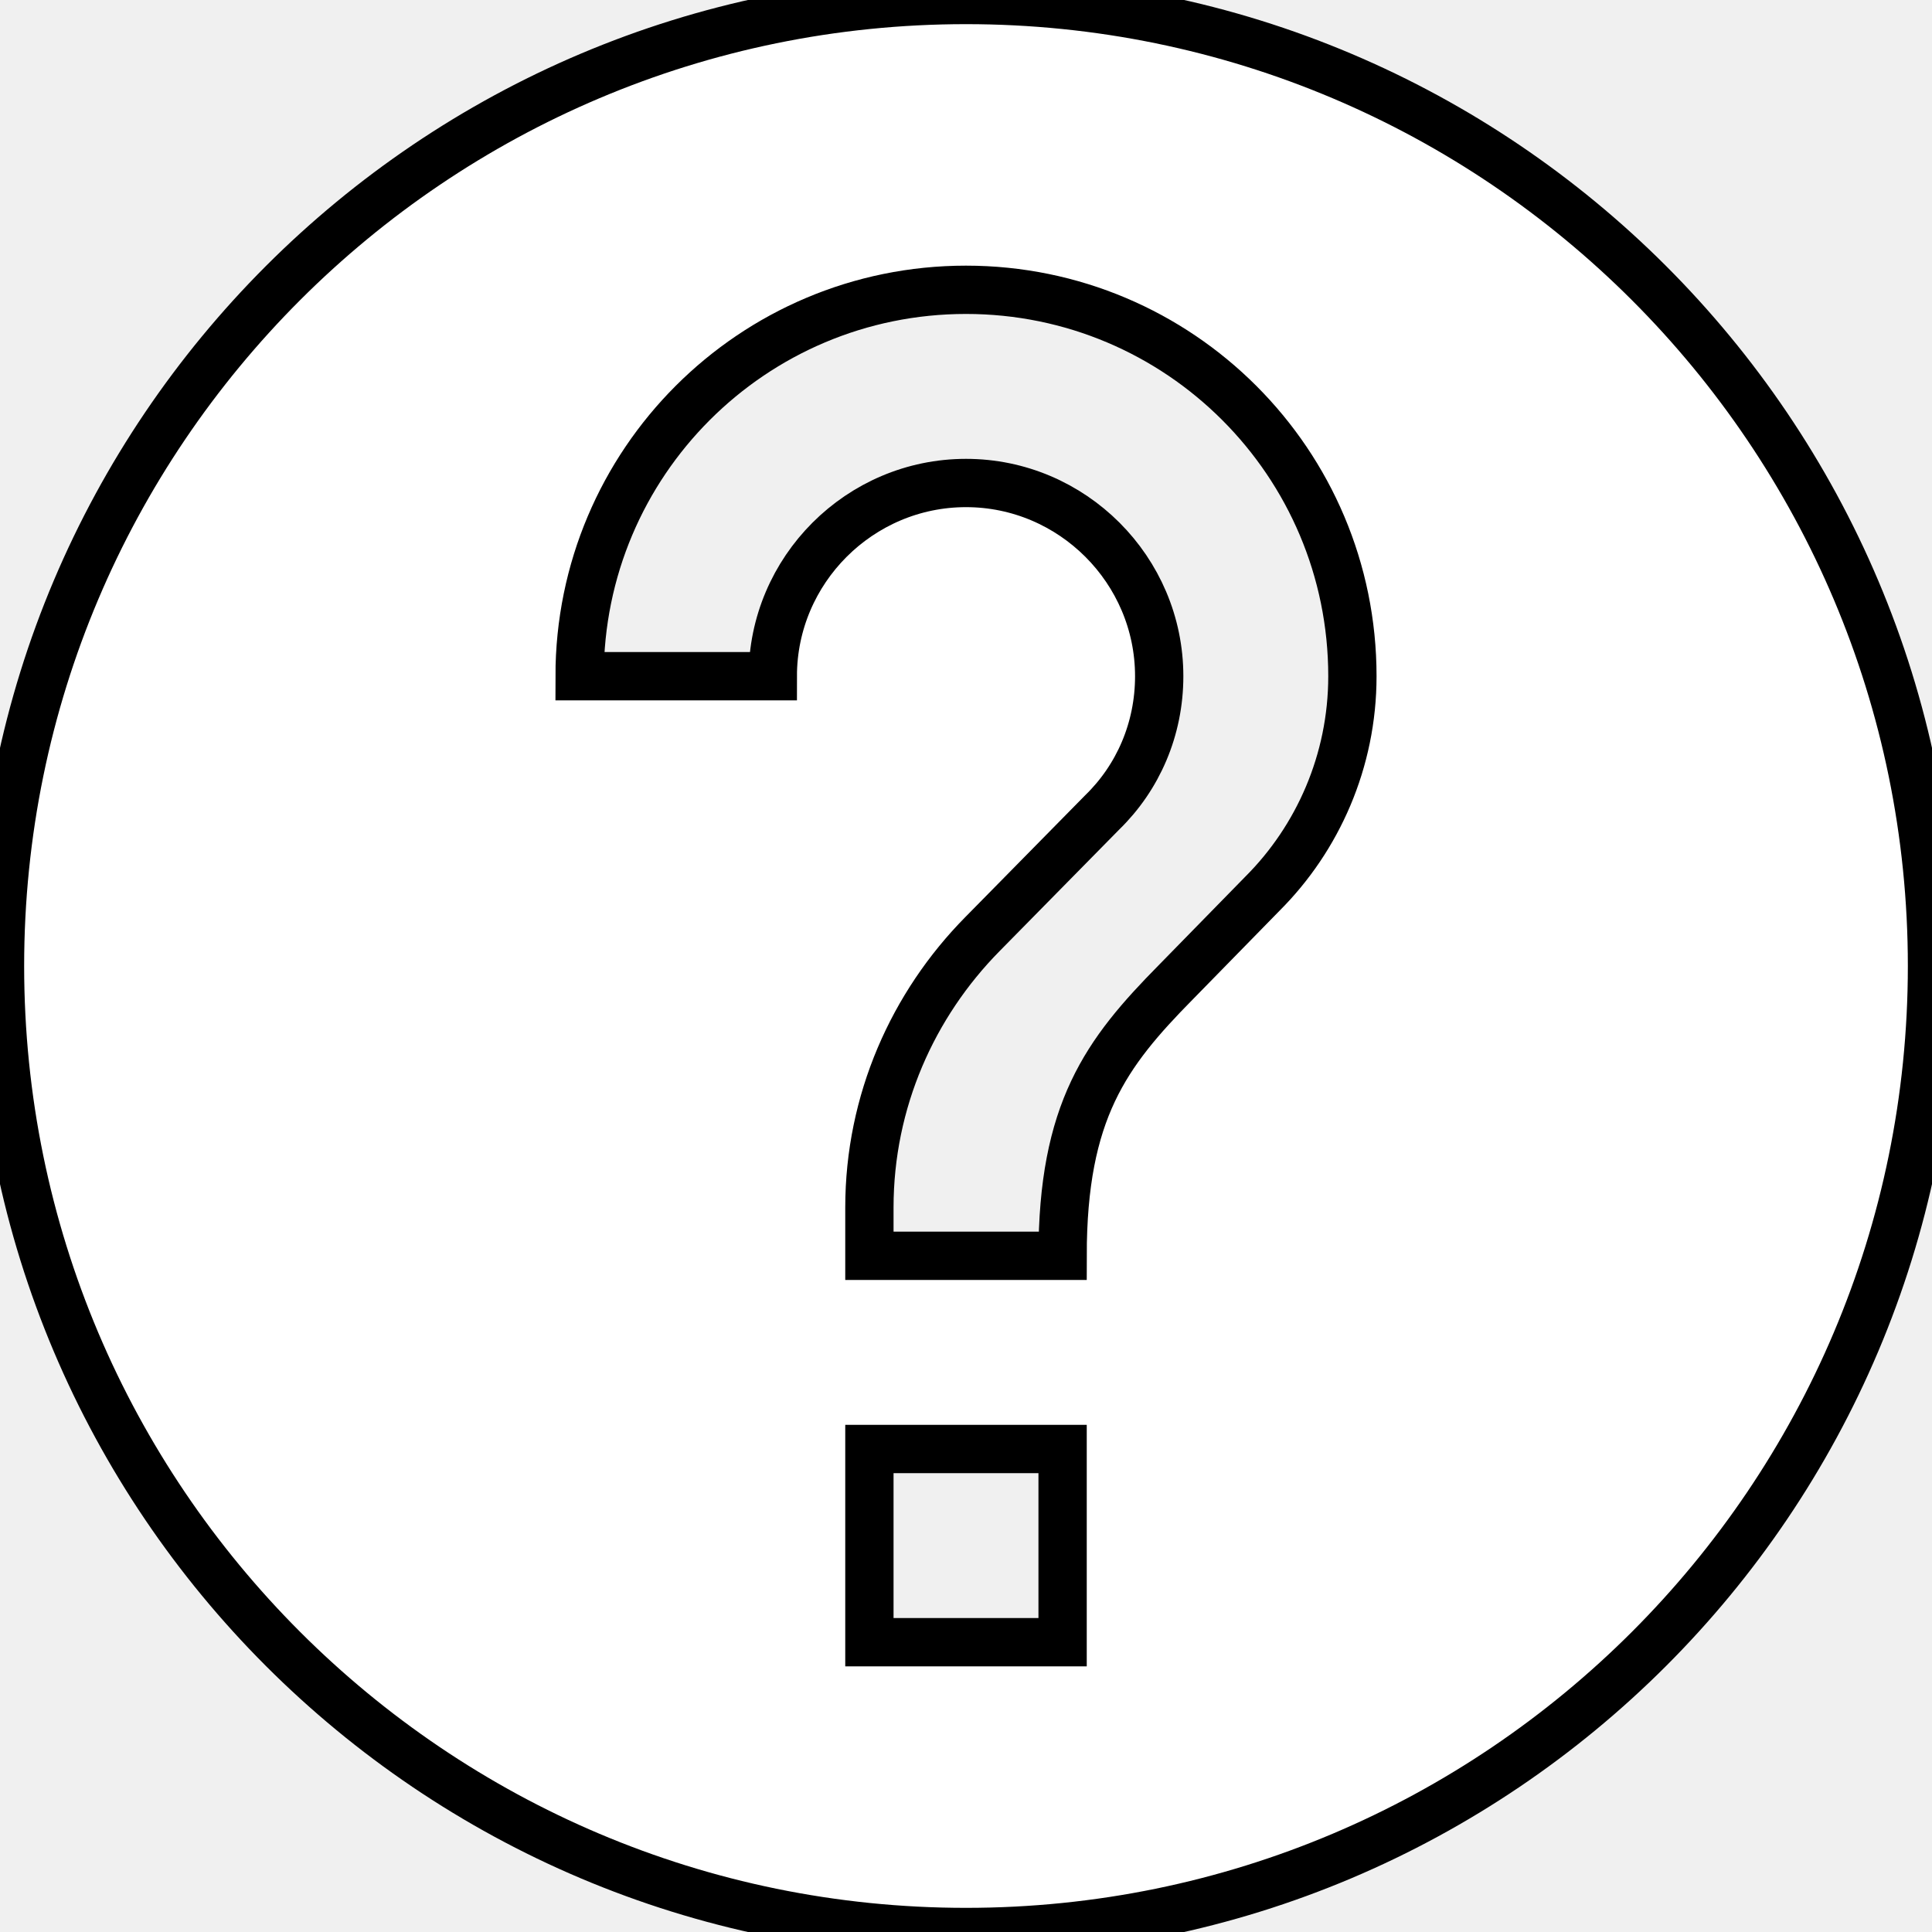
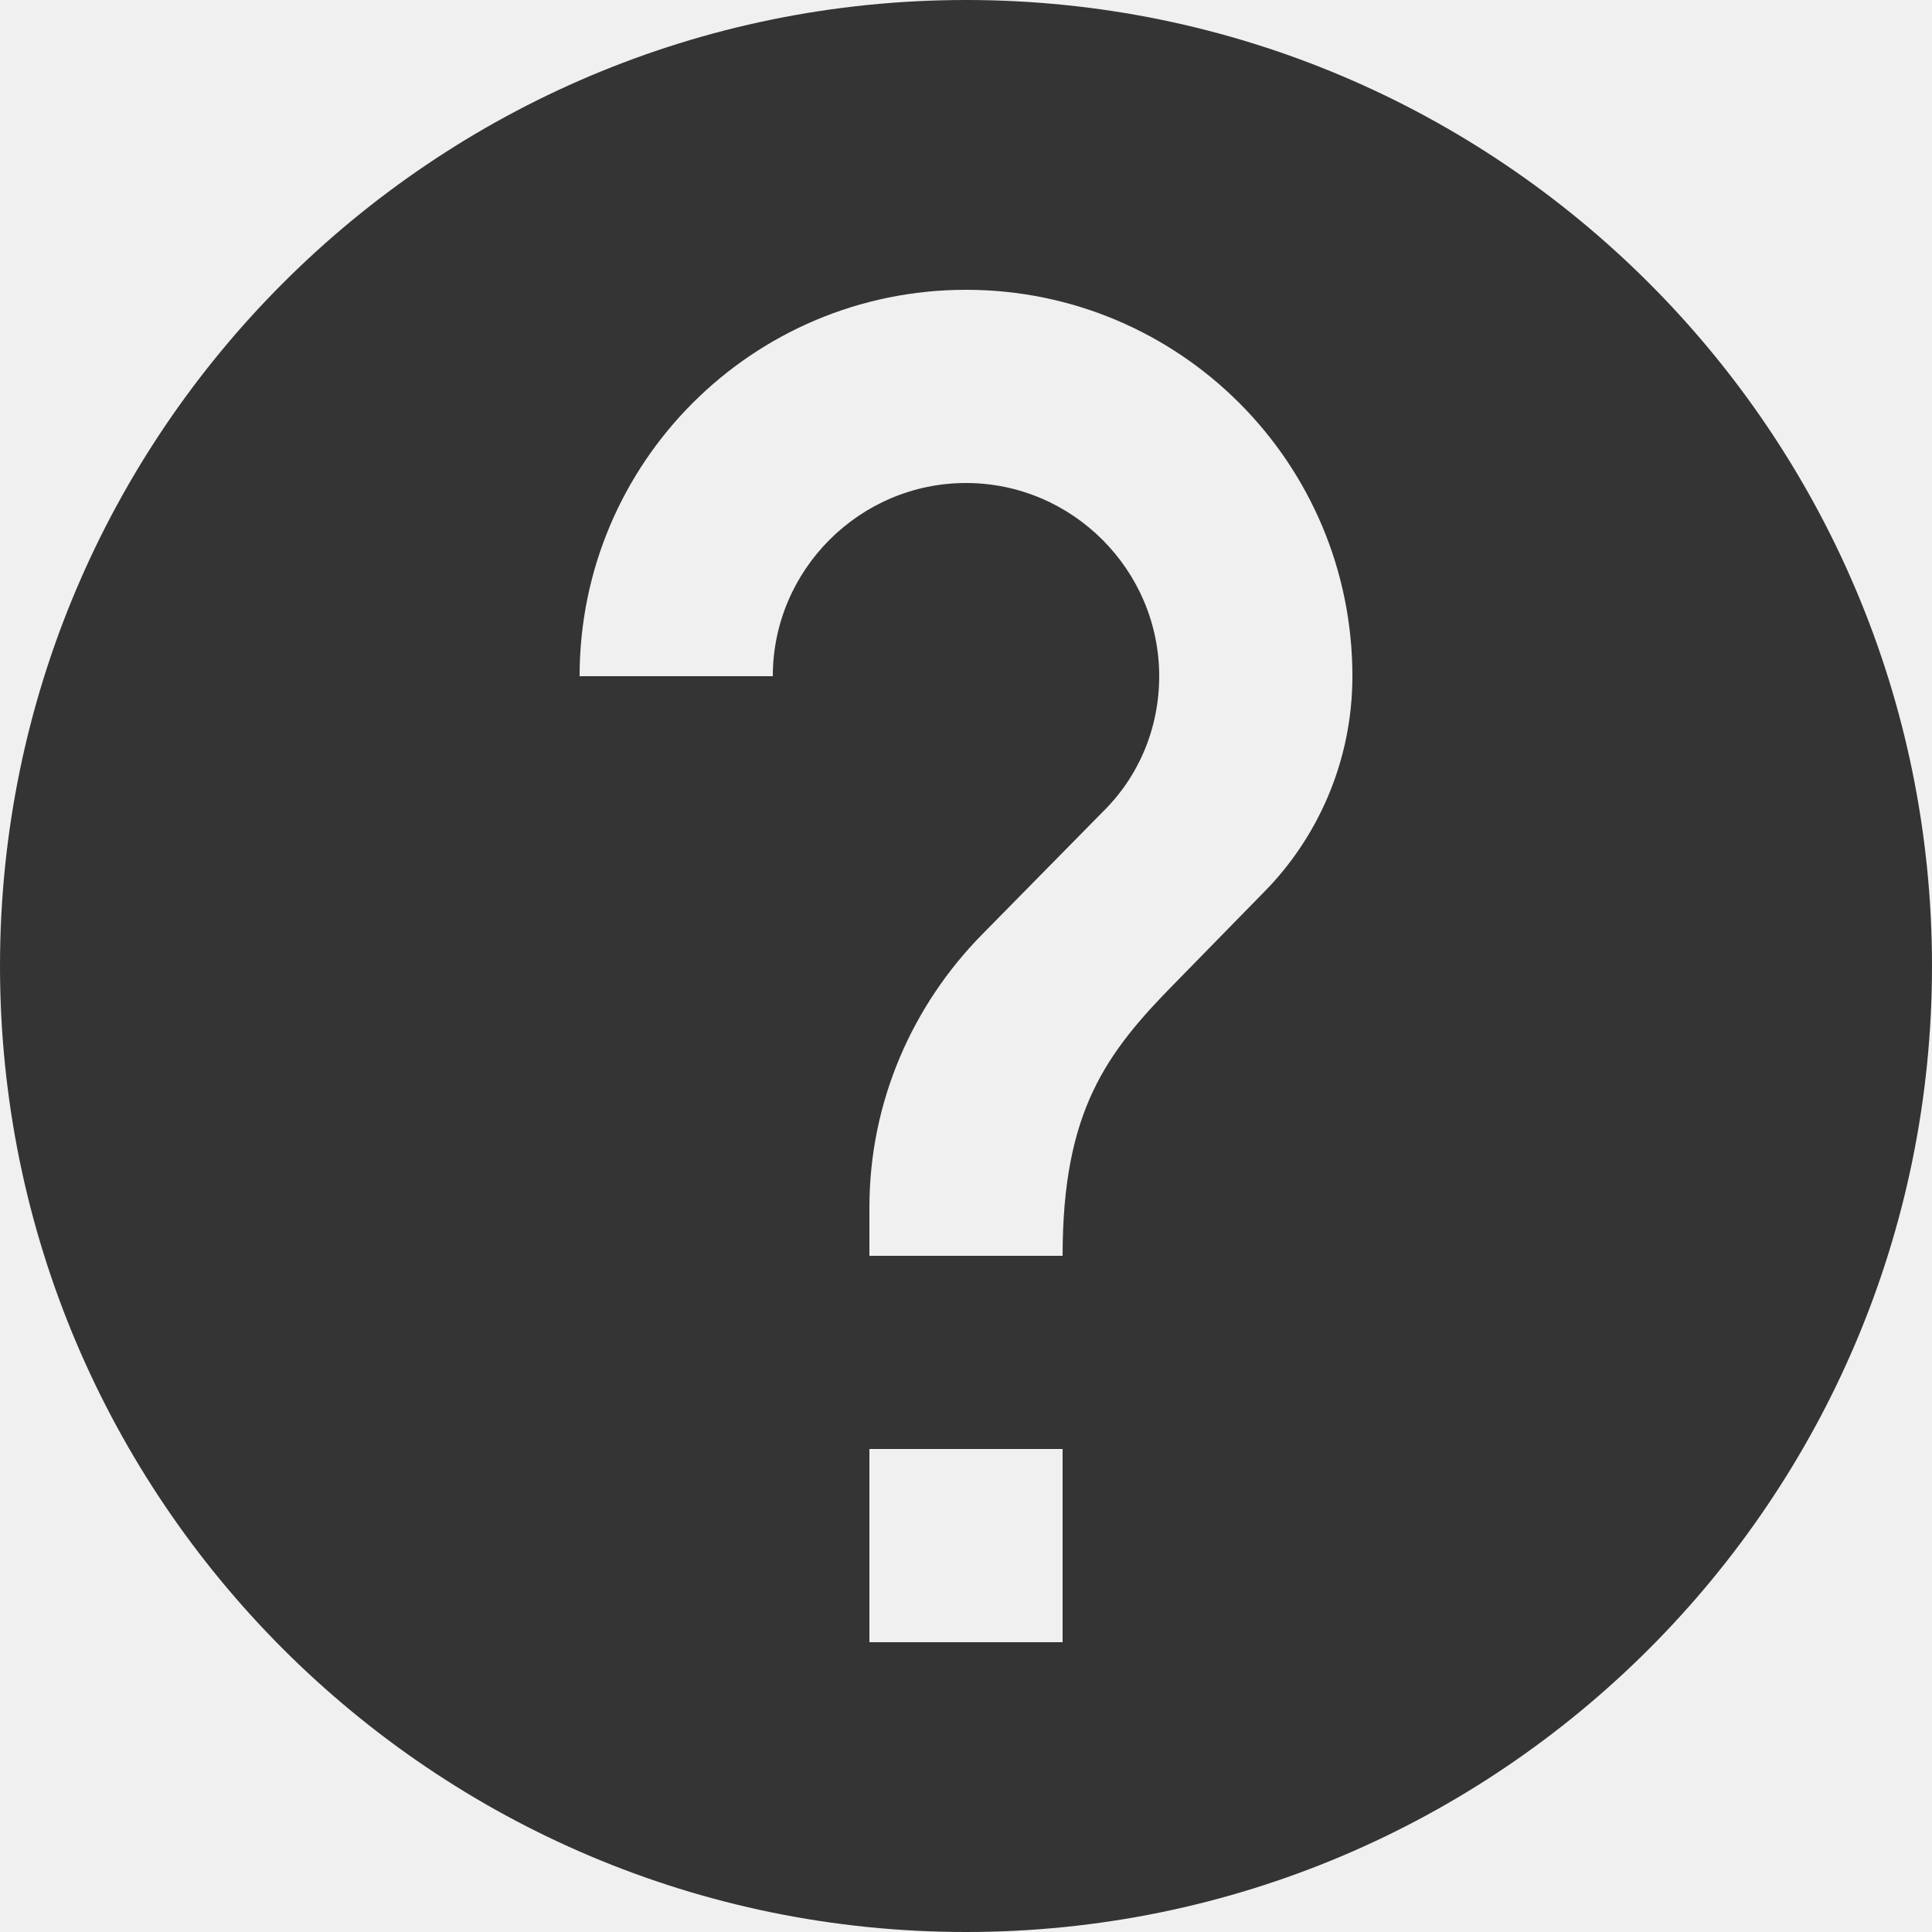
<svg xmlns="http://www.w3.org/2000/svg" width="22" height="22" viewBox="0 0 20 20" fill="none">
-   <path d="M10 0C4.48 0 0 4.48 0 10C0 15.52 4.48 20 10 20C15.52 20 20 15.52 20 10C20 4.48 15.52 0 10 0ZM11 17H9V15H11V17ZM13.07 9.25L12.17 10.17C11.45 10.9 11 11.5 11 13H9V12.5C9 11.4 9.45 10.4 10.17 9.67L11.41 8.41C11.78 8.05 12 7.55 12 7C12 5.9 11.1 5 10 5C8.9 5 8 5.9 8 7H6C6 4.79 7.79 3 10 3C12.21 3 14 4.79 14 7C14 7.88 13.64 8.68 13.07 9.25Z" fill="white" stroke="black" stroke-width="0.5" />
+   <path d="M10 0C4.48 0 0 4.48 0 10C0 15.52 4.48 20 10 20C15.52 20 20 15.52 20 10C20 4.48 15.52 0 10 0ZM11 17H9V15H11V17ZM13.07 9.25L12.17 10.17C11.45 10.9 11 11.5 11 13H9V12.5C9 11.4 9.45 10.4 10.17 9.67L11.41 8.41C11.78 8.05 12 7.55 12 7C12 5.9 11.1 5 10 5C8.9 5 8 5.9 8 7H6C6 4.79 7.79 3 10 3C12.21 3 14 4.79 14 7C14 7.88 13.64 8.68 13.07 9.25Z" fill="#343434" />
</svg>
